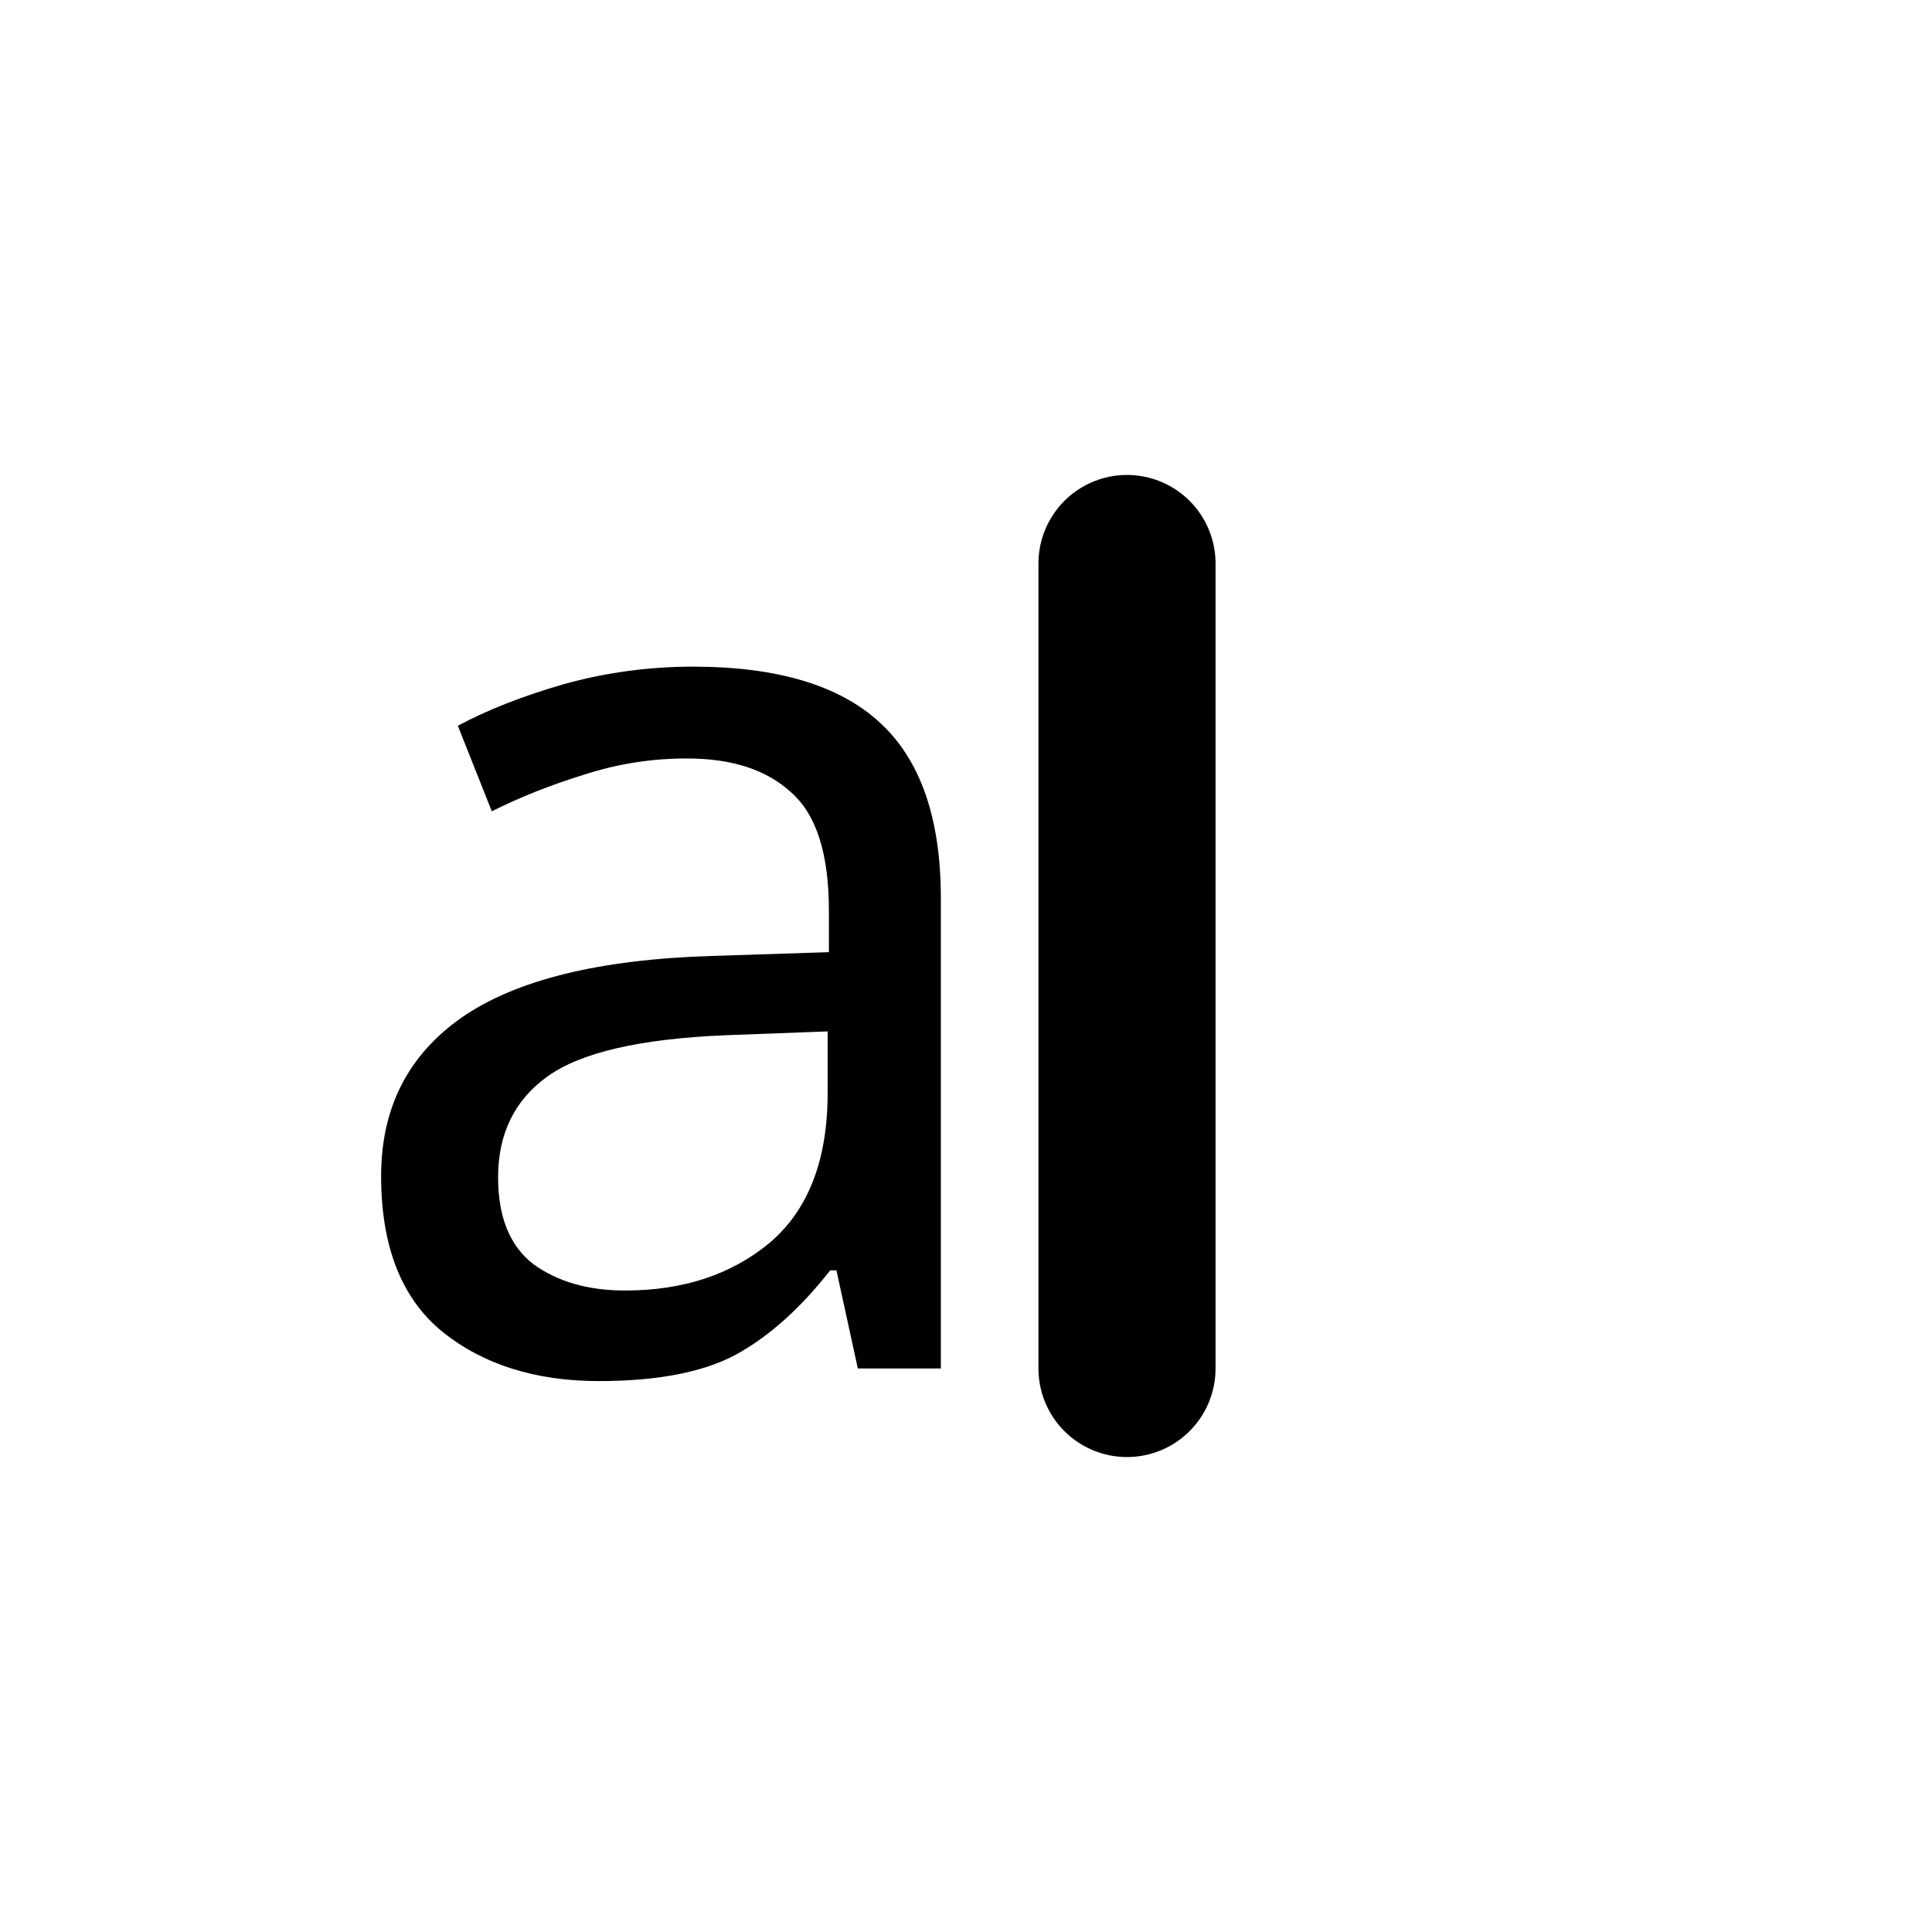
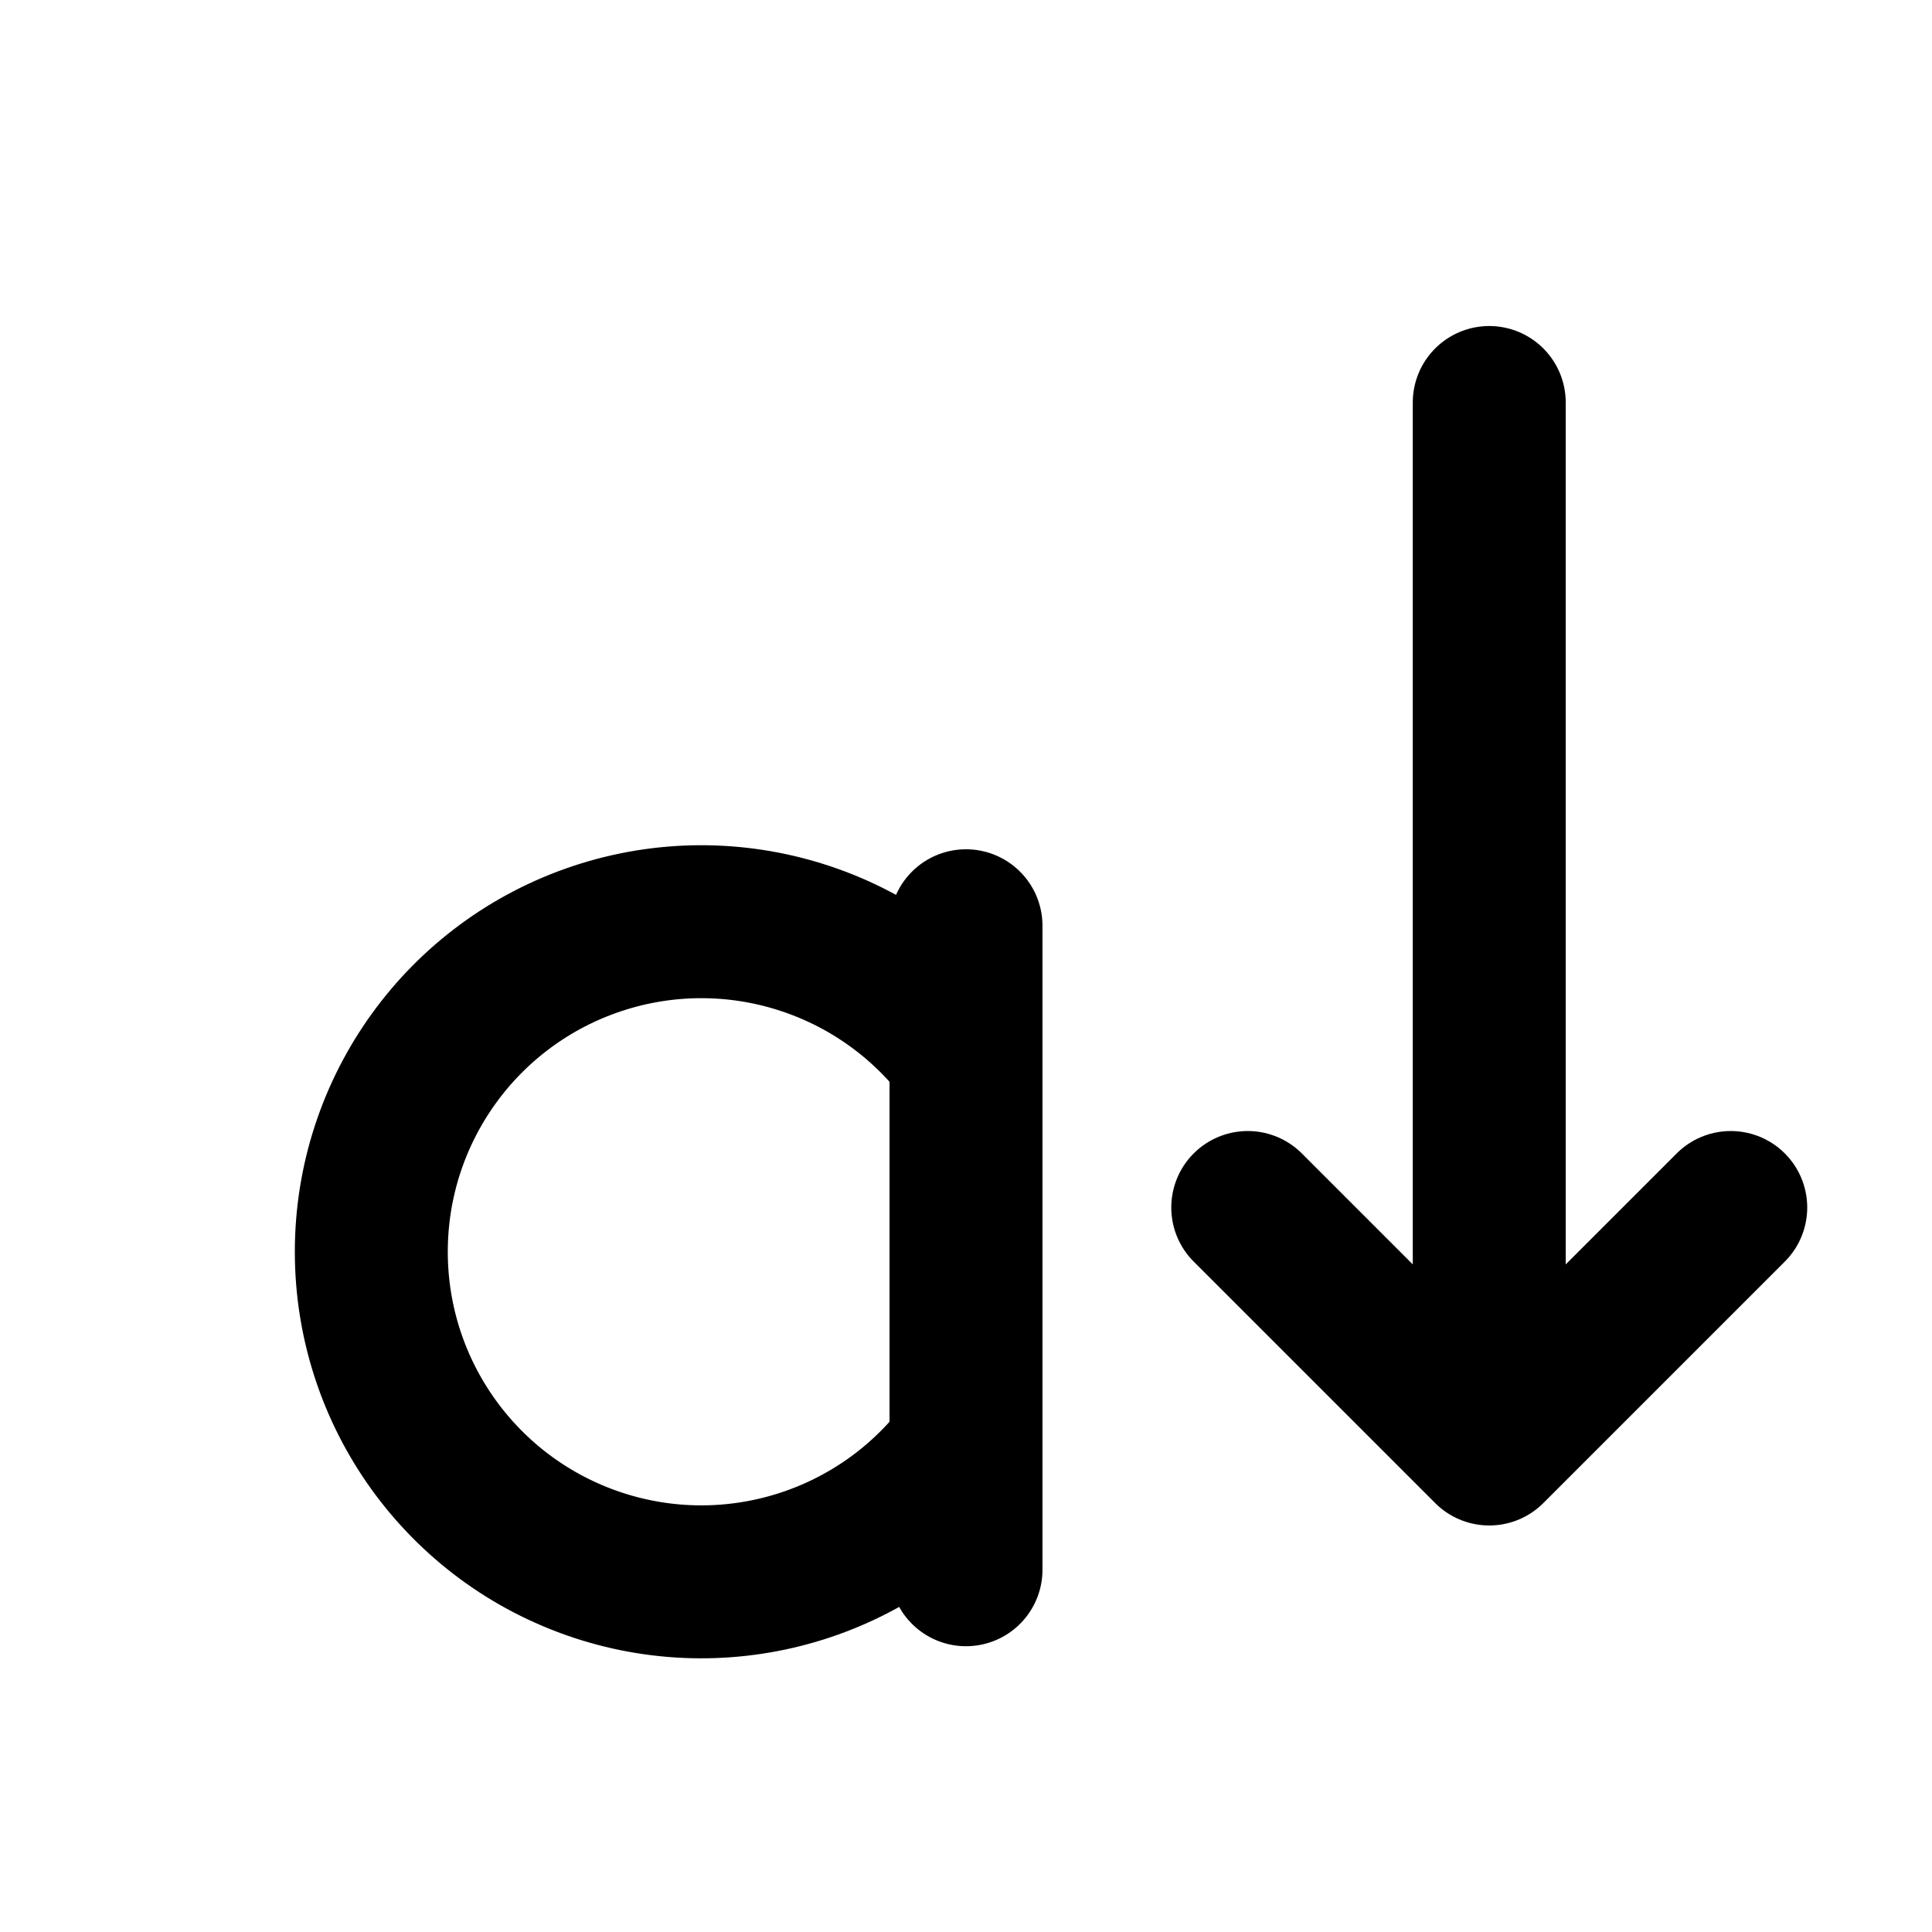
- <svg xmlns="http://www.w3.org/2000/svg" width="24" height="24" viewBox="0 0 24 24" fill="none">
-   <text x="4" y="17" font-family="sans-serif" font-size="16" fill="#000000">a</text>
-   <line x1="14" y1="7" x2="14" y2="17" stroke="#000000" stroke-width="2.2" stroke-linecap="round" />
+ <svg xmlns="http://www.w3.org/2000/svg" viewBox="0 0 24 24" fill="none">
+   <path d="M12 11.5v8M12 13.1A4.1 4.1 0 1 0 12 18" stroke="#000" stroke-width="1.9" stroke-linecap="round" stroke-linejoin="round" />
+   <path d="M18.5 5v13m-3-3 3 3 3-3" stroke="#000" stroke-width="1.9" stroke-linecap="round" stroke-linejoin="round" />
</svg>
